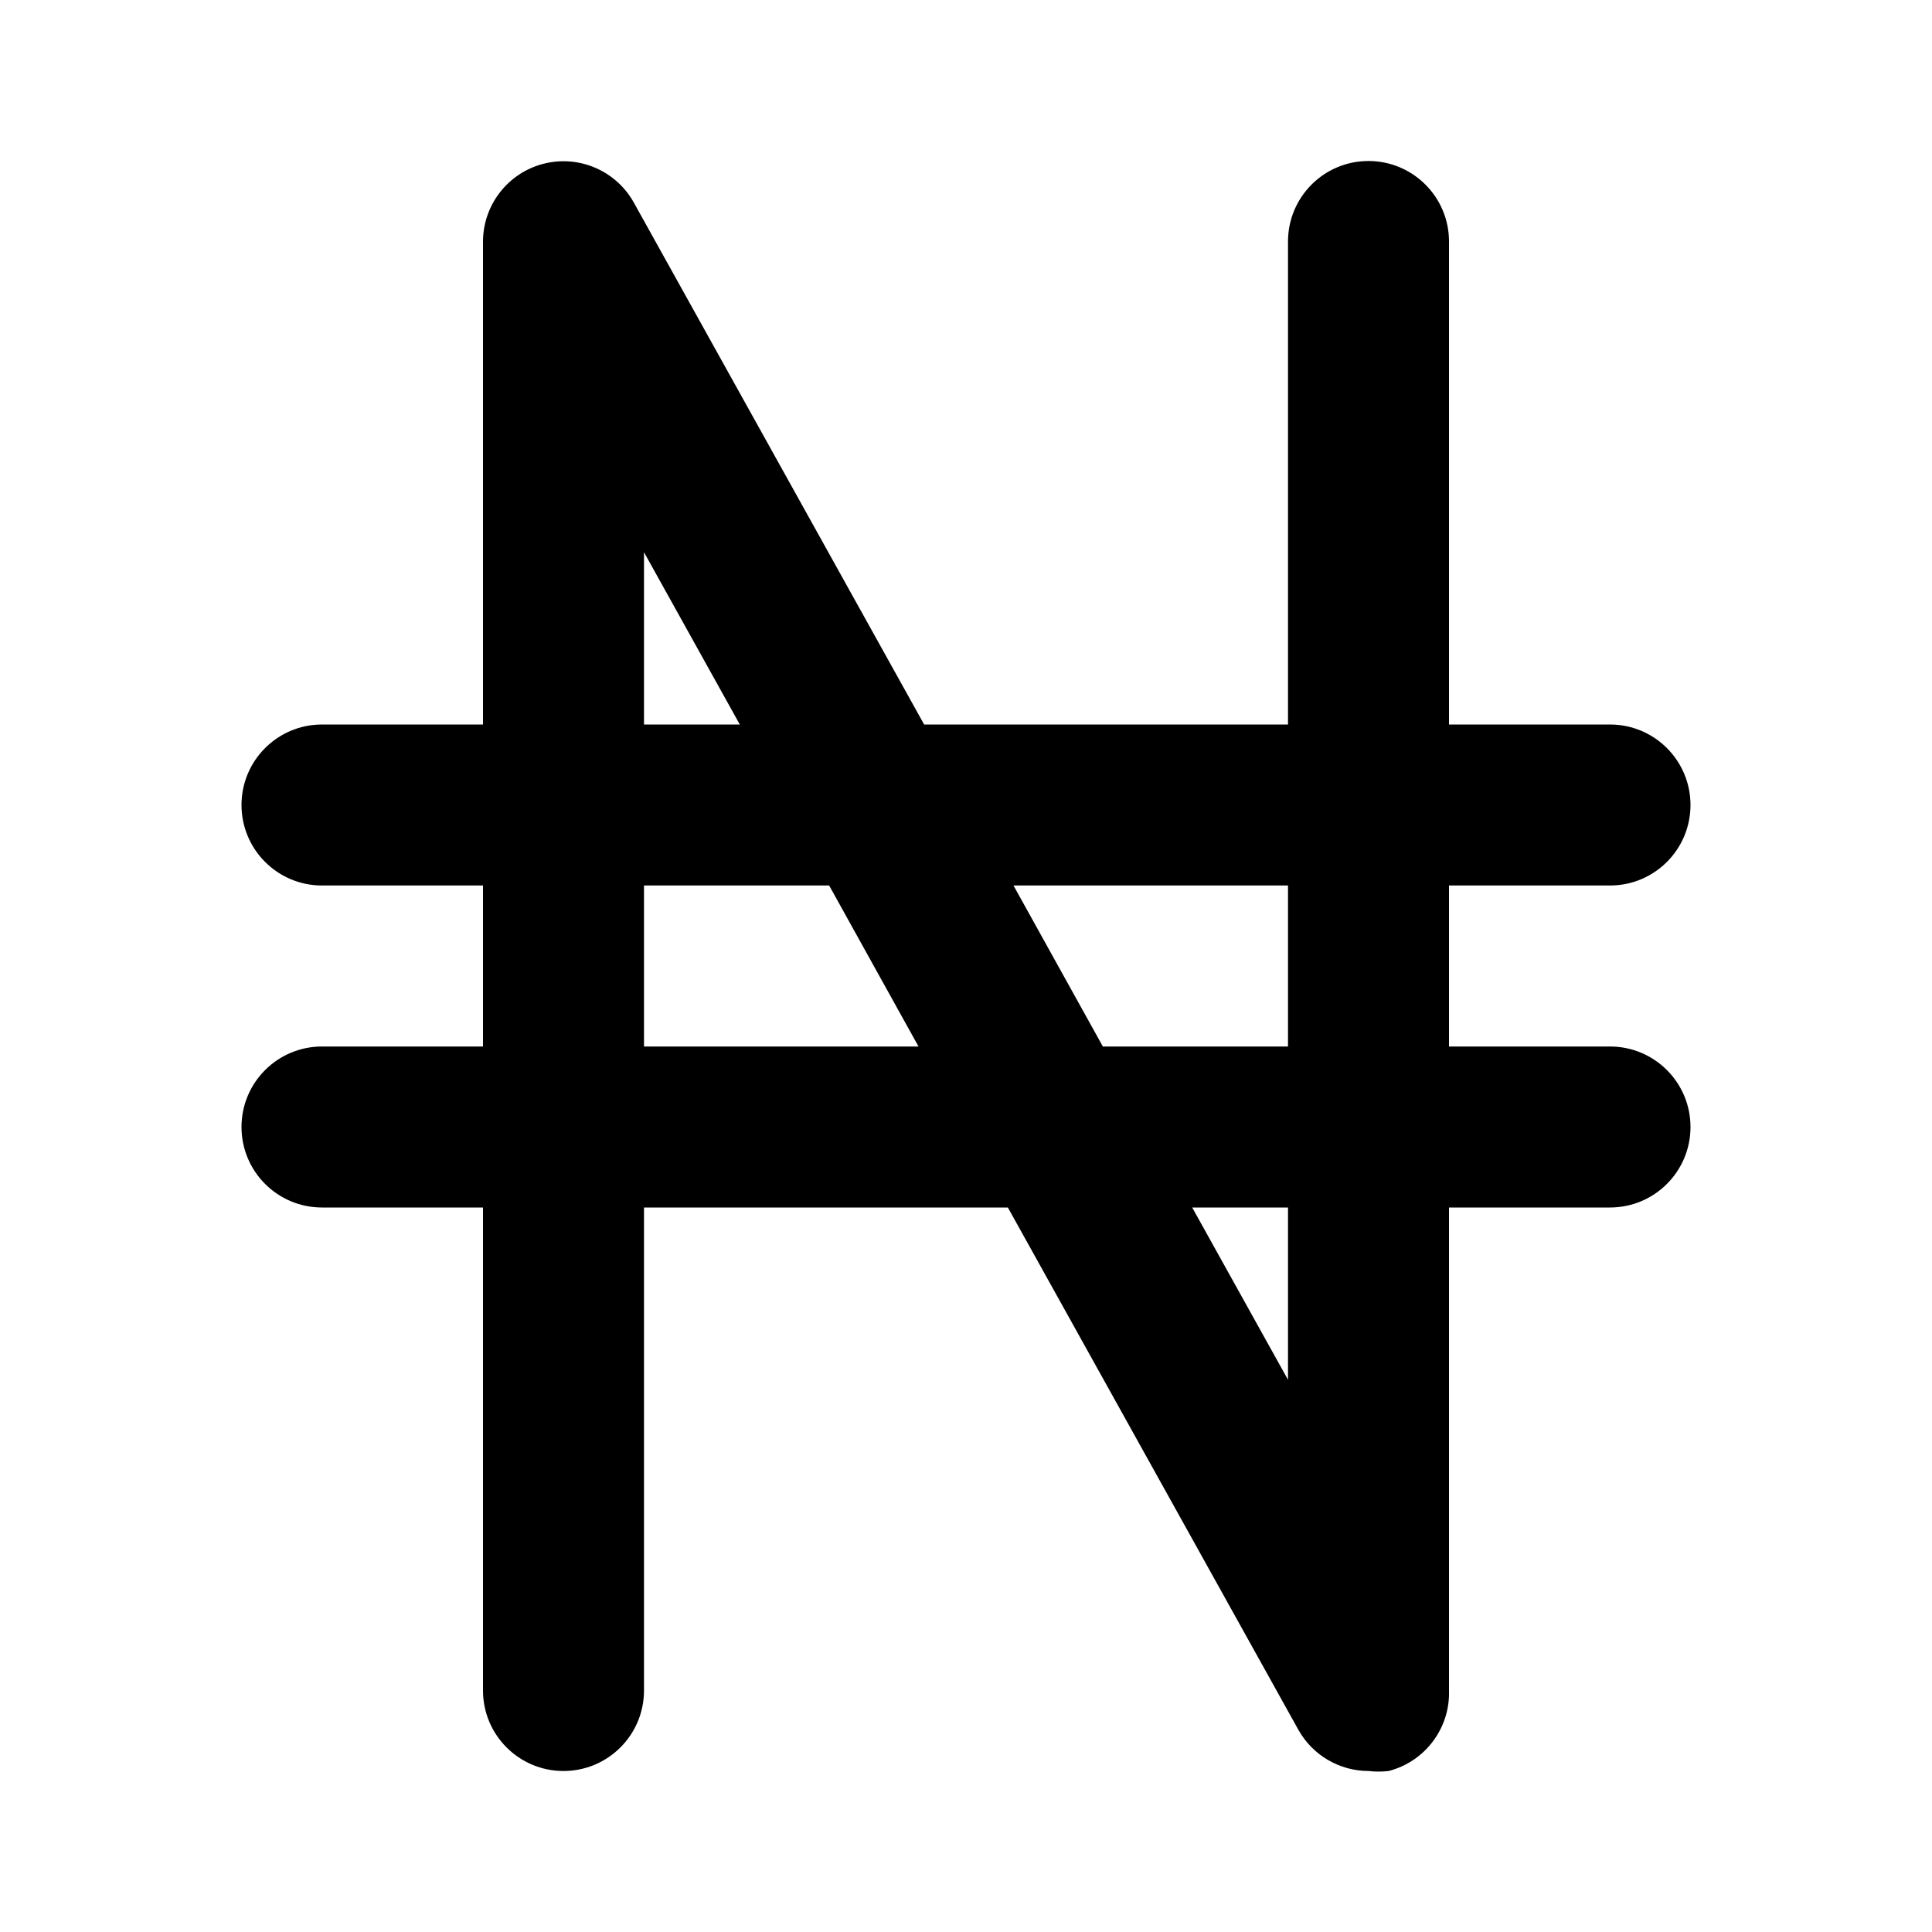
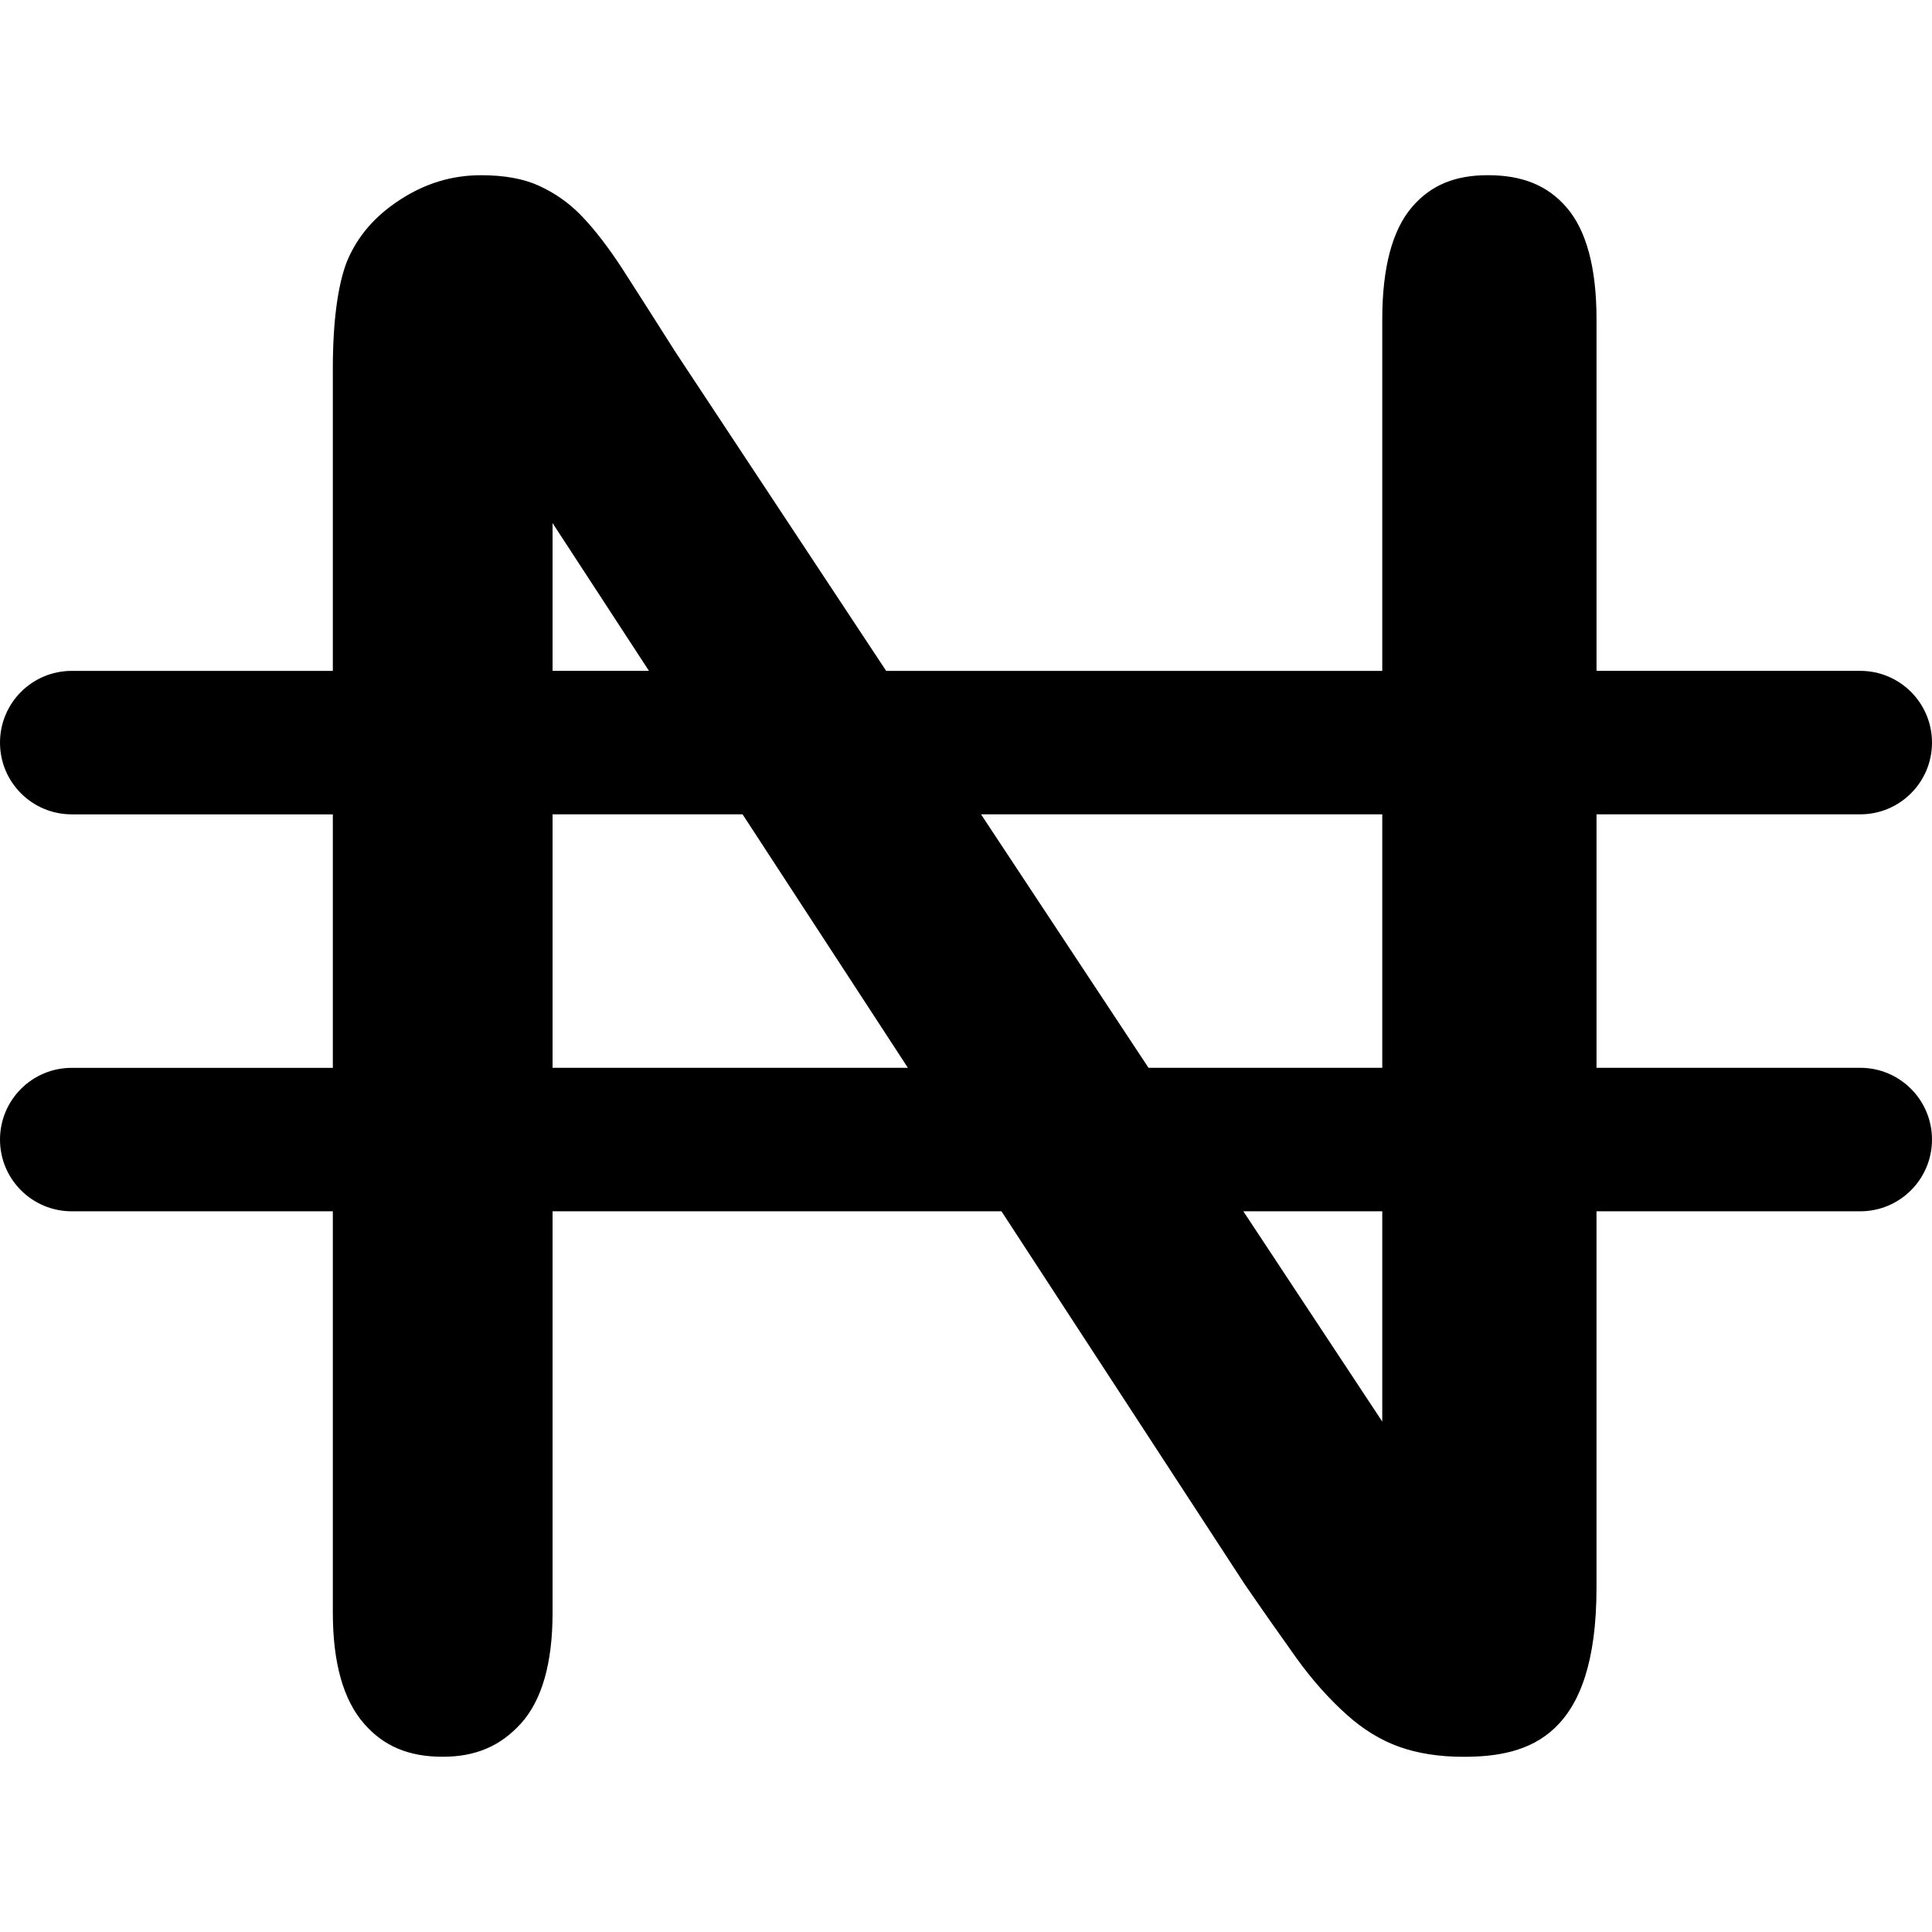
- <svg xmlns="http://www.w3.org/2000/svg" fill="#000000" width="800px" height="800px" viewBox="0 0 24 24" id="naira" data-name="Flat Color" class="icon flat-color">
-   <path id="primary" d="M20,13H18V11h2a1,1,0,0,0,0-2H18V3a1,1,0,0,0-2,0V9H11.48L7.87,2.51A1,1,0,0,0,6,3V9H4a1,1,0,0,0,0,2H6v2H4a1,1,0,0,0,0,2H6v6a1,1,0,0,0,2,0V15h4.52l3.61,6.49A1,1,0,0,0,17,22a1.07,1.07,0,0,0,.25,0A1,1,0,0,0,18,21V15h2a1,1,0,0,0,0-2Zm-4-2v2H13.7l-1.11-2ZM8,6.86,9.19,9H8ZM8,13V11h2.3l1.11,2Zm8,4.14L14.81,15H16Z" style="fill: rgb(0, 0, 0);" />
+ <svg xmlns="http://www.w3.org/2000/svg" fill="#000000" version="1.1" id="Capa_1" width="800px" height="800px" viewBox="0 0 496.262 496.262" xml:space="preserve">
+   <g>
+     <path d="M477.832,274.28h-67.743v-65.106h67.743c10.179,0,18.43-8.243,18.43-18.424c0-10.182-8.251-18.43-18.43-18.43h-67.743   V81.982c0-13.187-2.606-22.866-7.743-28.762c-4.882-5.609-11.301-8.219-20.19-8.219c-8.482,0-14.659,2.592-19.447,8.166   c-5.077,5.902-7.654,15.599-7.654,28.821v90.343H227.627l-54.181-81.988c-4.637-7.317-8.997-14.171-13.231-20.75   c-3.812-5.925-7.53-10.749-11.042-14.351c-3.109-3.189-6.652-5.657-10.796-7.554c-3.91-1.785-8.881-2.681-14.762-2.681   c-7.501,0-14.31,2.055-20.83,6.277c-6.452,4.176-10.912,9.339-13.636,15.785c-2.391,6.126-3.656,15.513-3.656,27.63v77.626h-67.07   C8.246,172.326,0,180.574,0,190.755c0,10.181,8.246,18.424,18.424,18.424h67.07v65.113h-67.07C8.246,274.292,0,282.538,0,292.722   C0,302.9,8.246,311.14,18.424,311.14h67.07v103.143c0,12.797,2.689,22.378,8.015,28.466c5.065,5.805,11.487,8.5,20.208,8.5   c8.414,0,14.786-2.707,20.07-8.523c5.411-5.958,8.148-15.533,8.148-28.442V311.14h115.308l62.399,95.683   c4.339,6.325,8.819,12.709,13.287,18.969c4.031,5.621,8.429,10.574,13.069,14.711c4.179,3.742,8.659,6.484,13.316,8.157   c4.794,1.726,10.397,2.601,16.615,2.601c16.875,0,34.158-5.166,34.158-43.479V311.14h67.743c10.179,0,18.43-8.252,18.43-18.43   C496.262,282.532,488.011,274.28,477.832,274.28z M355.054,209.173v65.106h-60.041l-43.021-65.106H355.054z M141.936,134.364   l24.76,37.956h-24.76V134.364z M141.936,274.28v-65.106h48.802l42.466,65.106H141.936z M355.054,365.153l-35.683-54.013h35.683   V365.153z" />
+   </g>
</svg>
